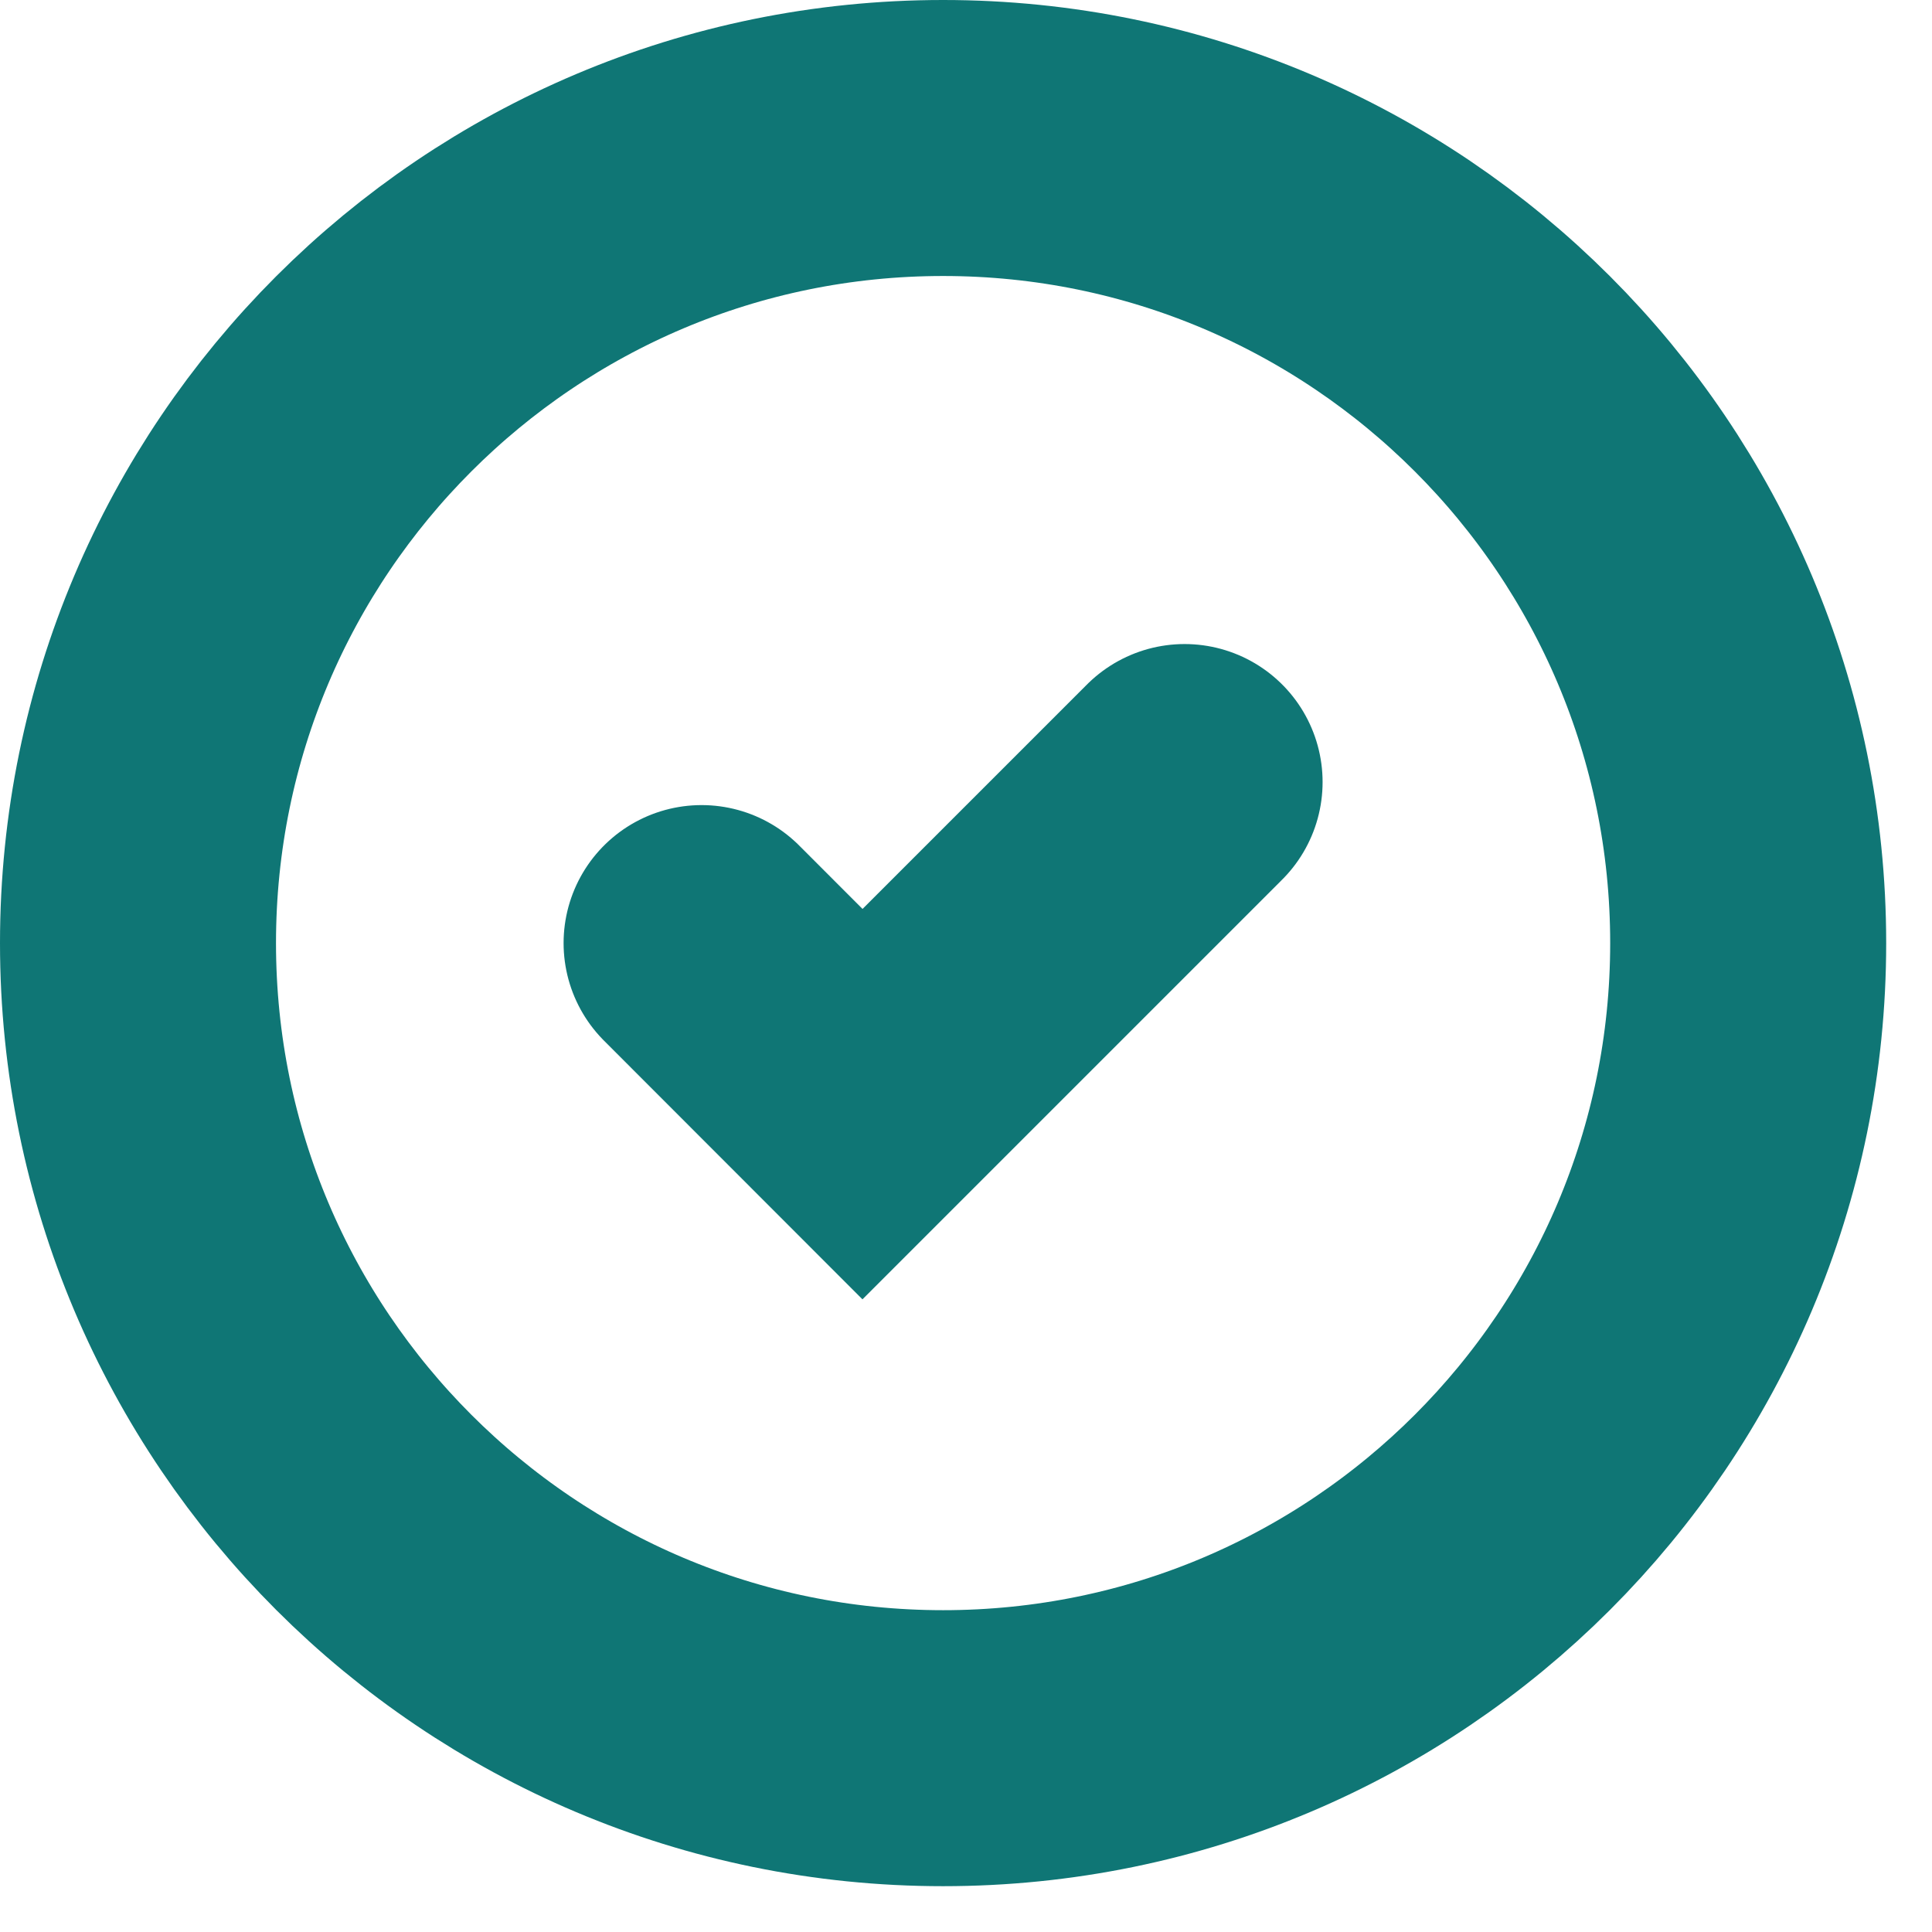
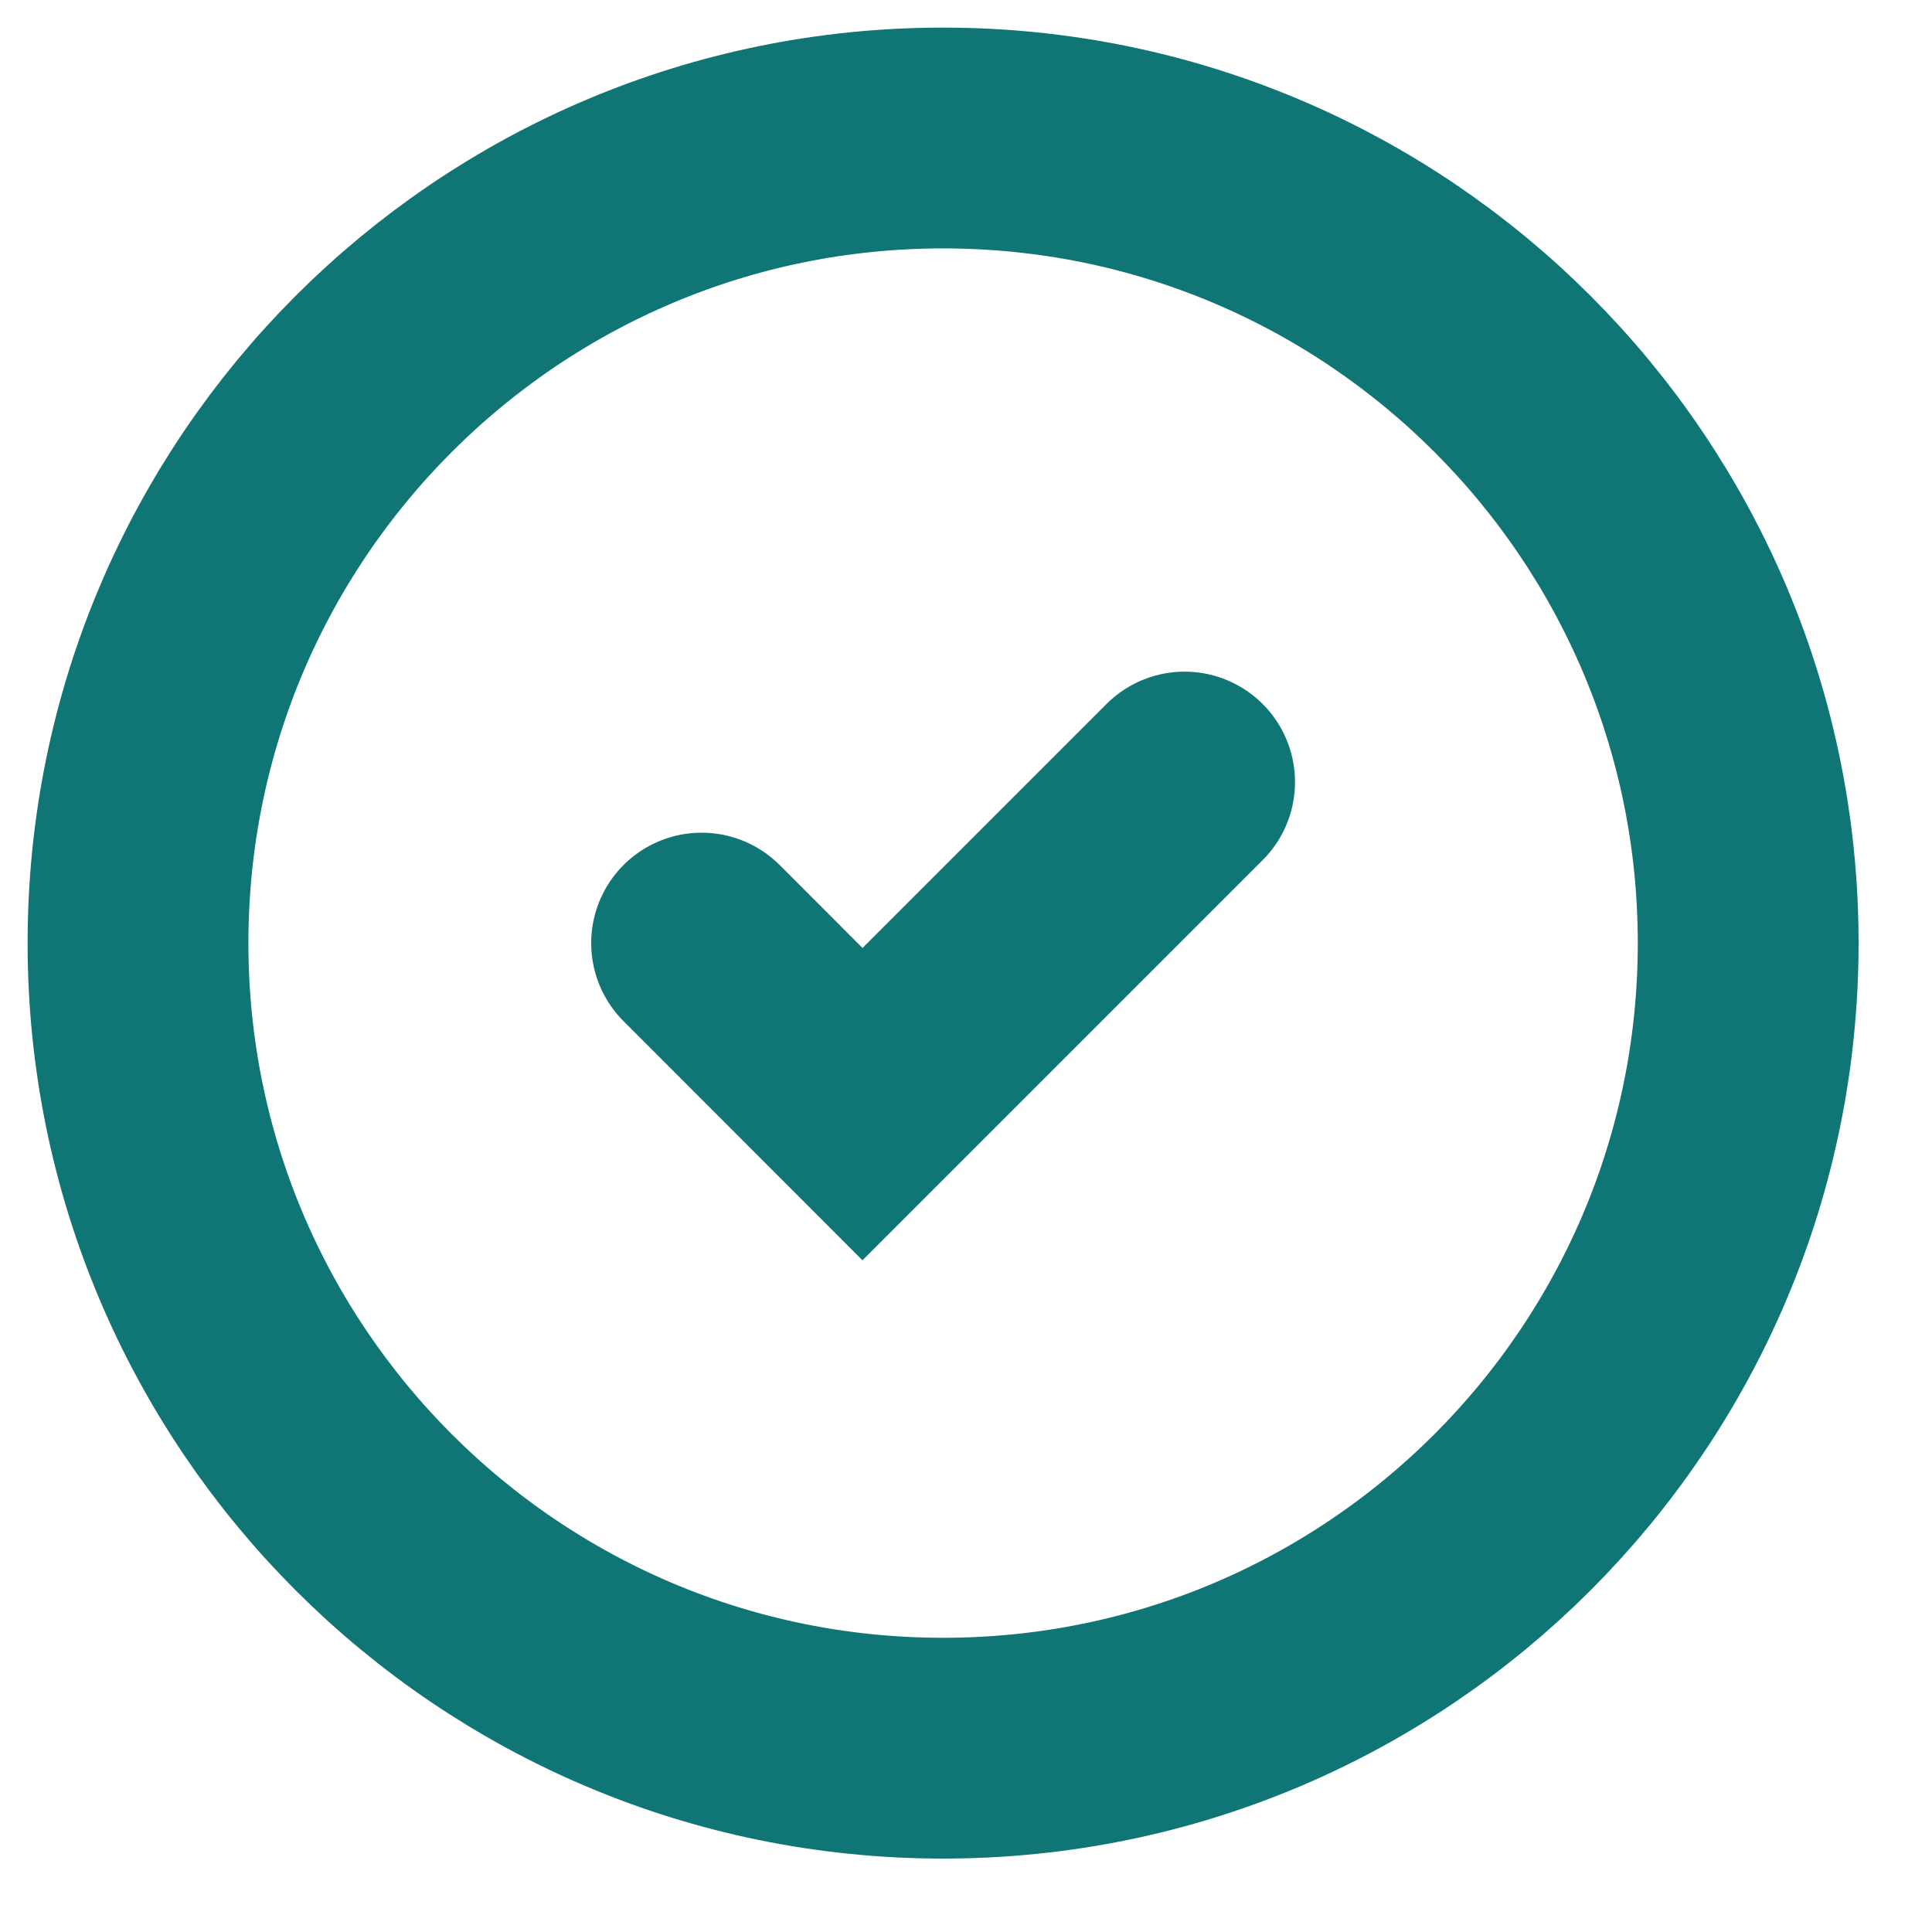
<svg xmlns="http://www.w3.org/2000/svg" width="14" height="14" viewBox="0 0 14 14" fill="none">
-   <path d="M5.084 6.834L6.25 8.001L8.584 5.667M12.668 6.834C12.668 10.056 10.056 12.668 6.834 12.668C3.612 12.668 1 10.056 1 6.834C1 3.612 3.612 1 6.834 1C10.056 1 12.668 3.612 12.668 6.834Z" stroke="#0F7675" stroke-width="2" stroke-linecap="round" />
+   <path d="M5.084 6.834L6.25 8.001L8.584 5.667M12.668 6.834C12.668 10.056 10.056 12.668 6.834 12.668C3.612 12.668 1 10.056 1 6.834C1 3.612 3.612 1 6.834 1C10.056 1 12.668 3.612 12.668 6.834Z" stroke="#0F7675" stroke-width="1.6" stroke-linecap="round" />
</svg>
